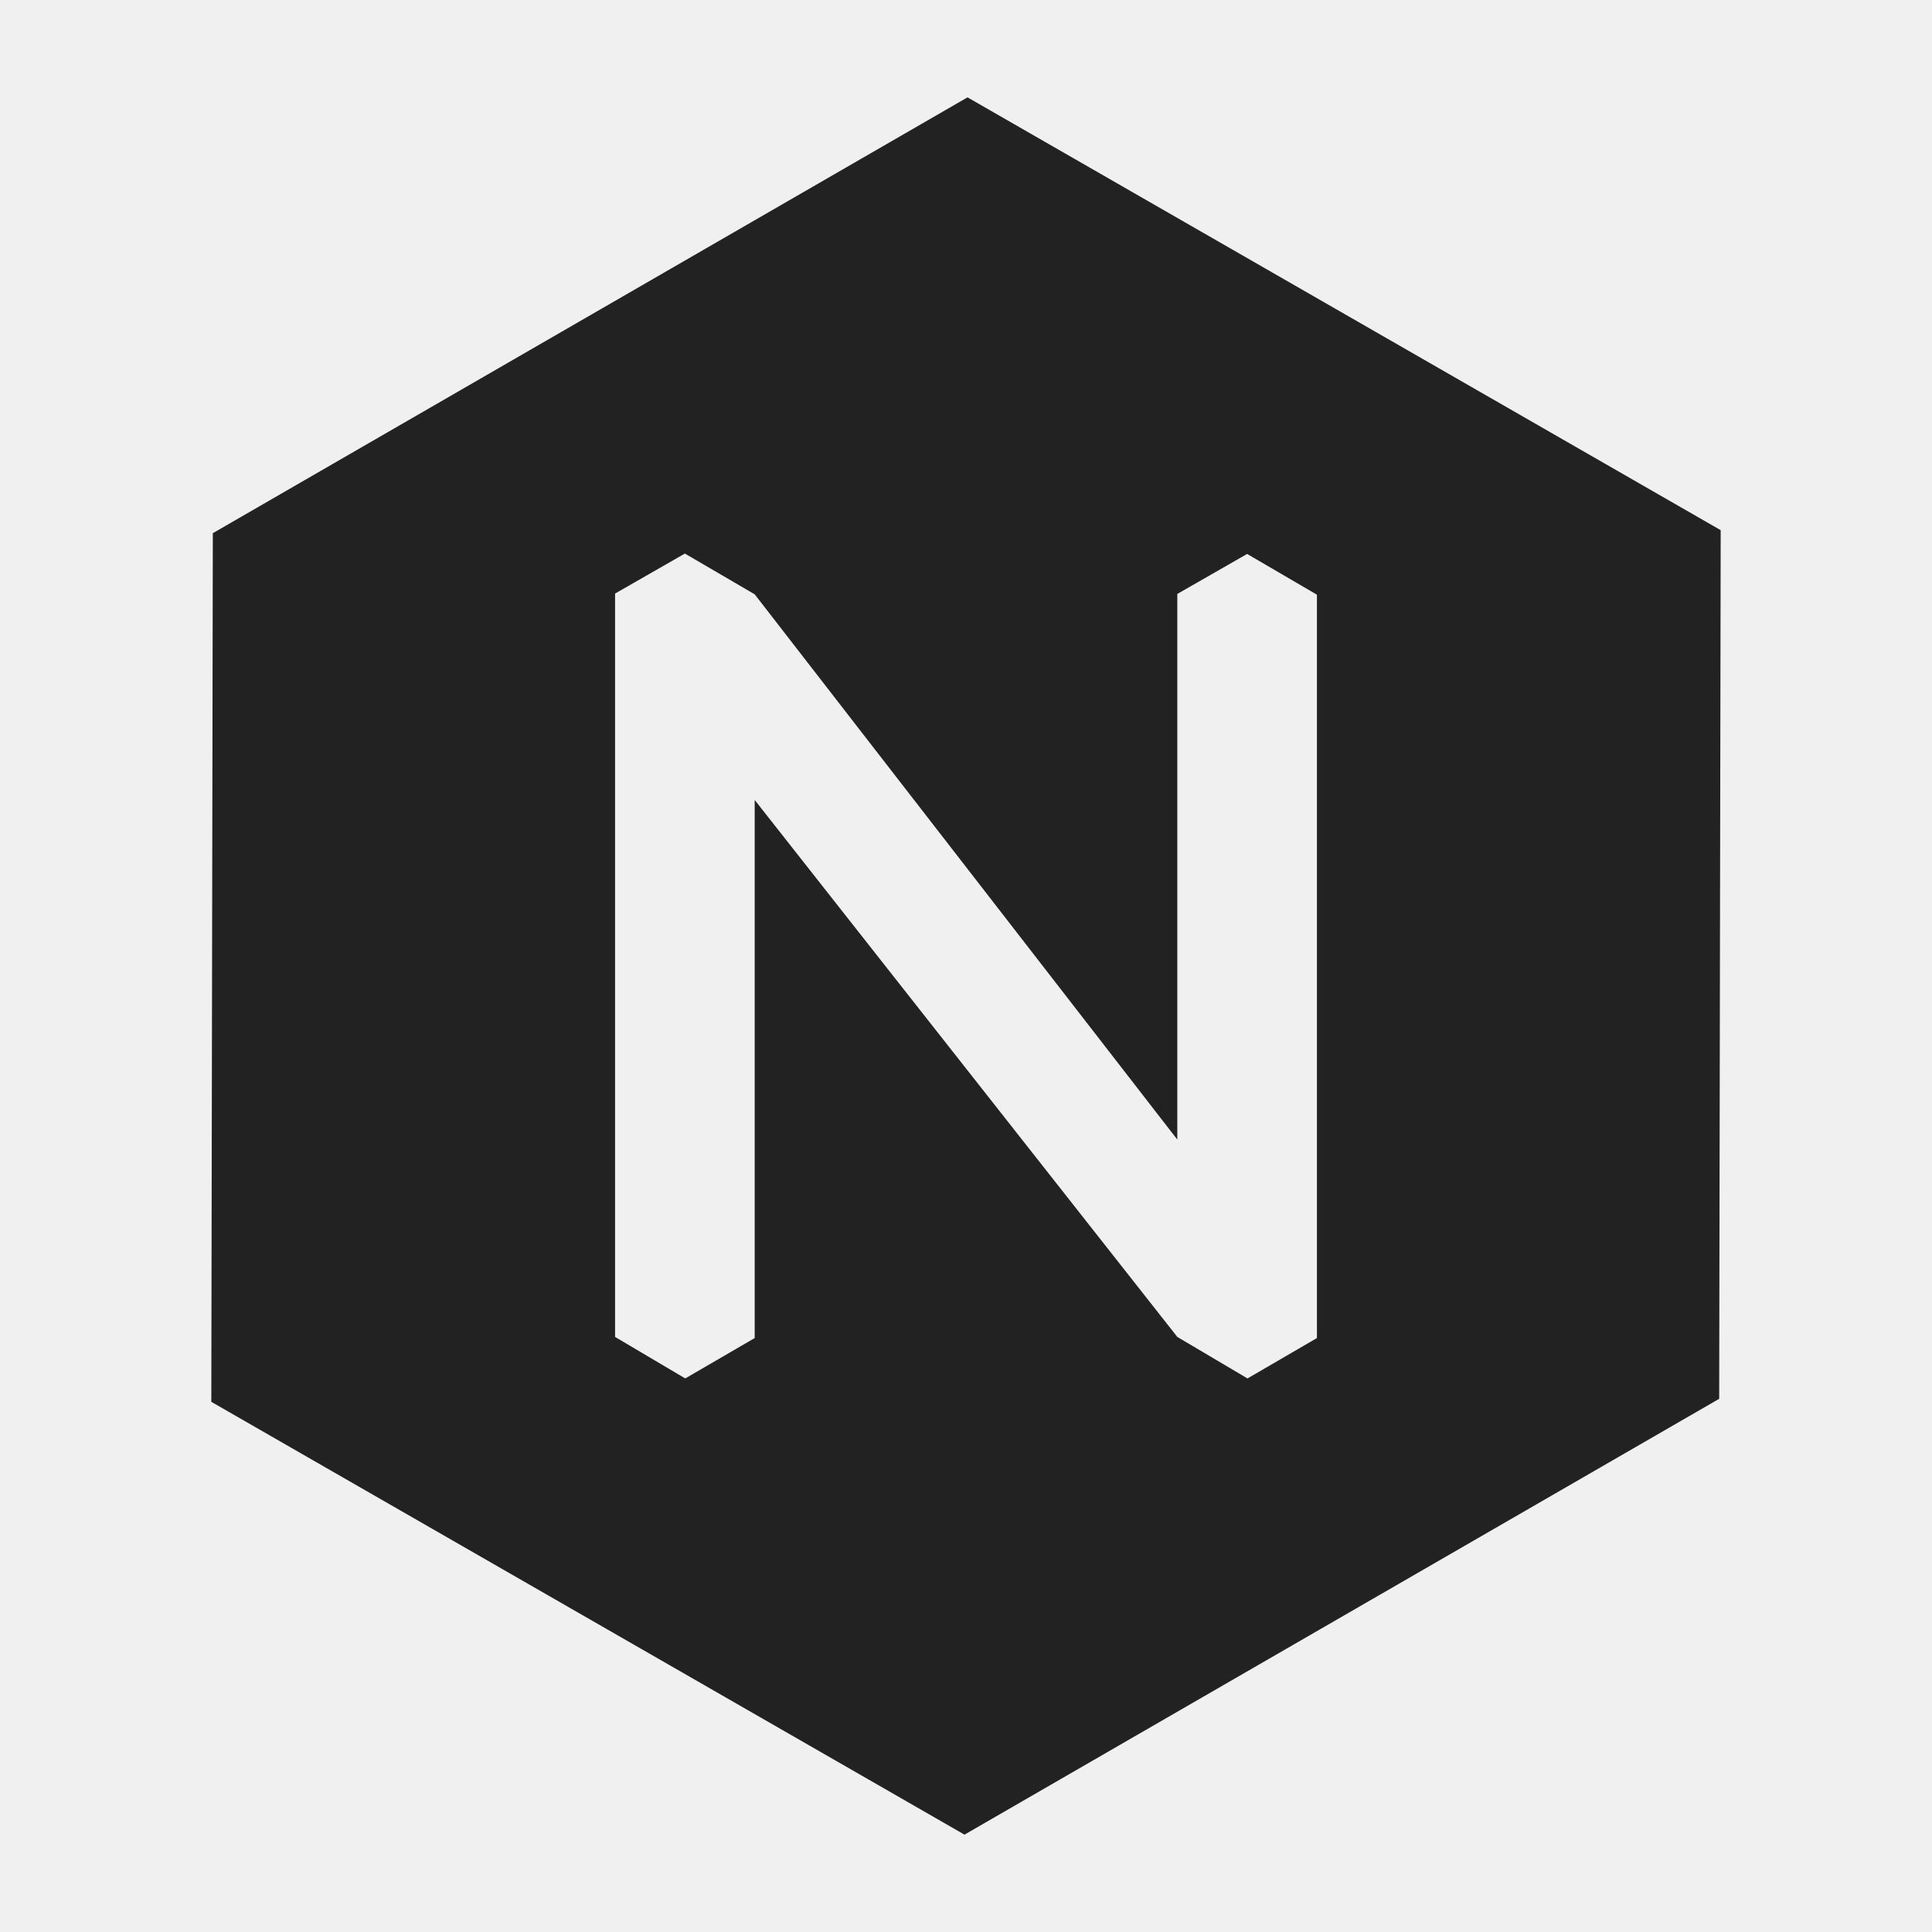
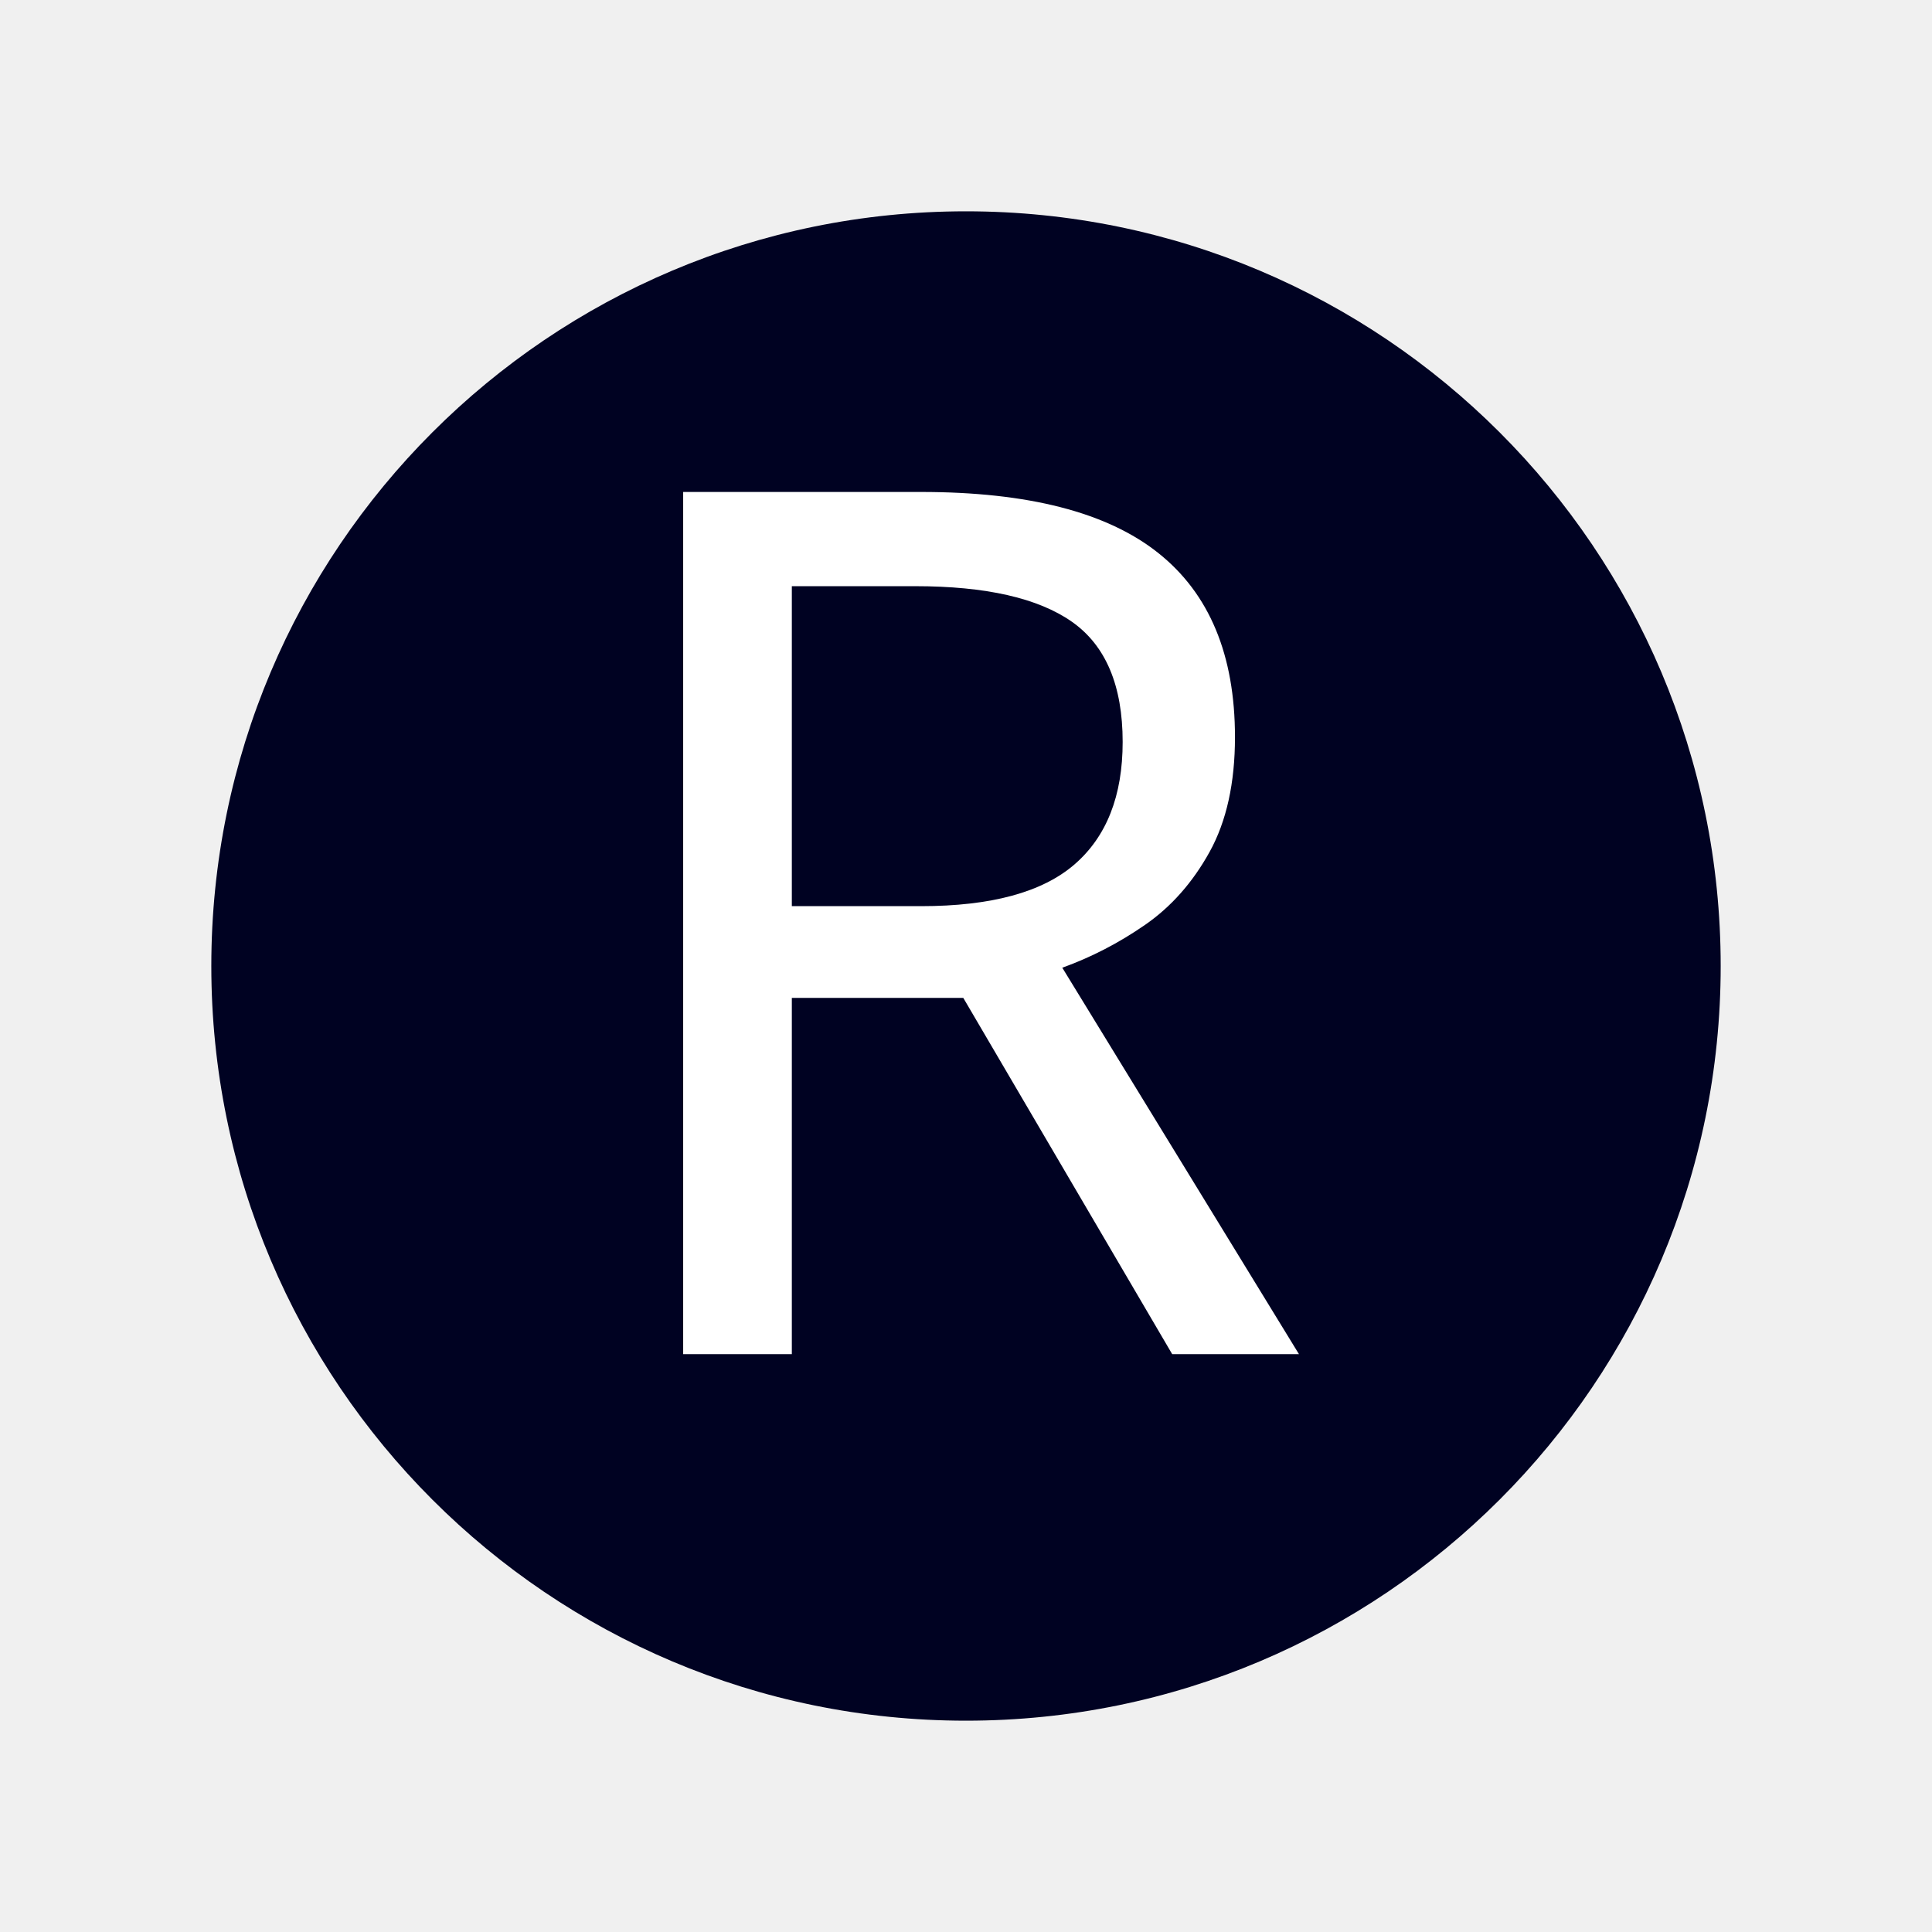
- <svg xmlns="http://www.w3.org/2000/svg" id="NexT" width="512" height="512" x="0" y="0" enable-background="new 0 0 512 512" version="1.1" viewBox="0 0 512 512" xml:space="preserve">
-   <path style="fill:#222;fill-opacity:1" id="path3384" d="M 256.4,25.8 56.4,141.3 56,371.5 255.6,486.2 455.6,370.7 456,140.5 Z m 92.6,328.8 -18.4,10.7 -18.6,-11 0,0 -112,-142.3 0,142.6 -18.4,10.7 -18.6,-11 0,-197 18.5,-10.6 18.5,10.8 0,0 112,144.5 0,-144.6 18.5,-10.6 18.5,10.8 z" />
+ <svg xmlns="http://www.w3.org/2000/svg" version="1.1" id="图层_1" x="0px" y="0px" viewBox="0 0 512 512" style="enable-background:new 0 0 512 512;" xml:space="preserve">
+   <style type="text/css">
+ 	.st0{fill:#000222;}
+ 	.st1{fill:#FFFFFF;}
+ 	.st2{font-family:'PerpetuaTitlingMT-Light';}
+ 	.st3{font-size:320px;}
+ </style>
+   <circle class="st0" cx="256" cy="256" r="200" />
+   <text transform="matrix(1 0 0 1 150 358.8594)" class="st1 st2 st3">R</text>
</svg>
